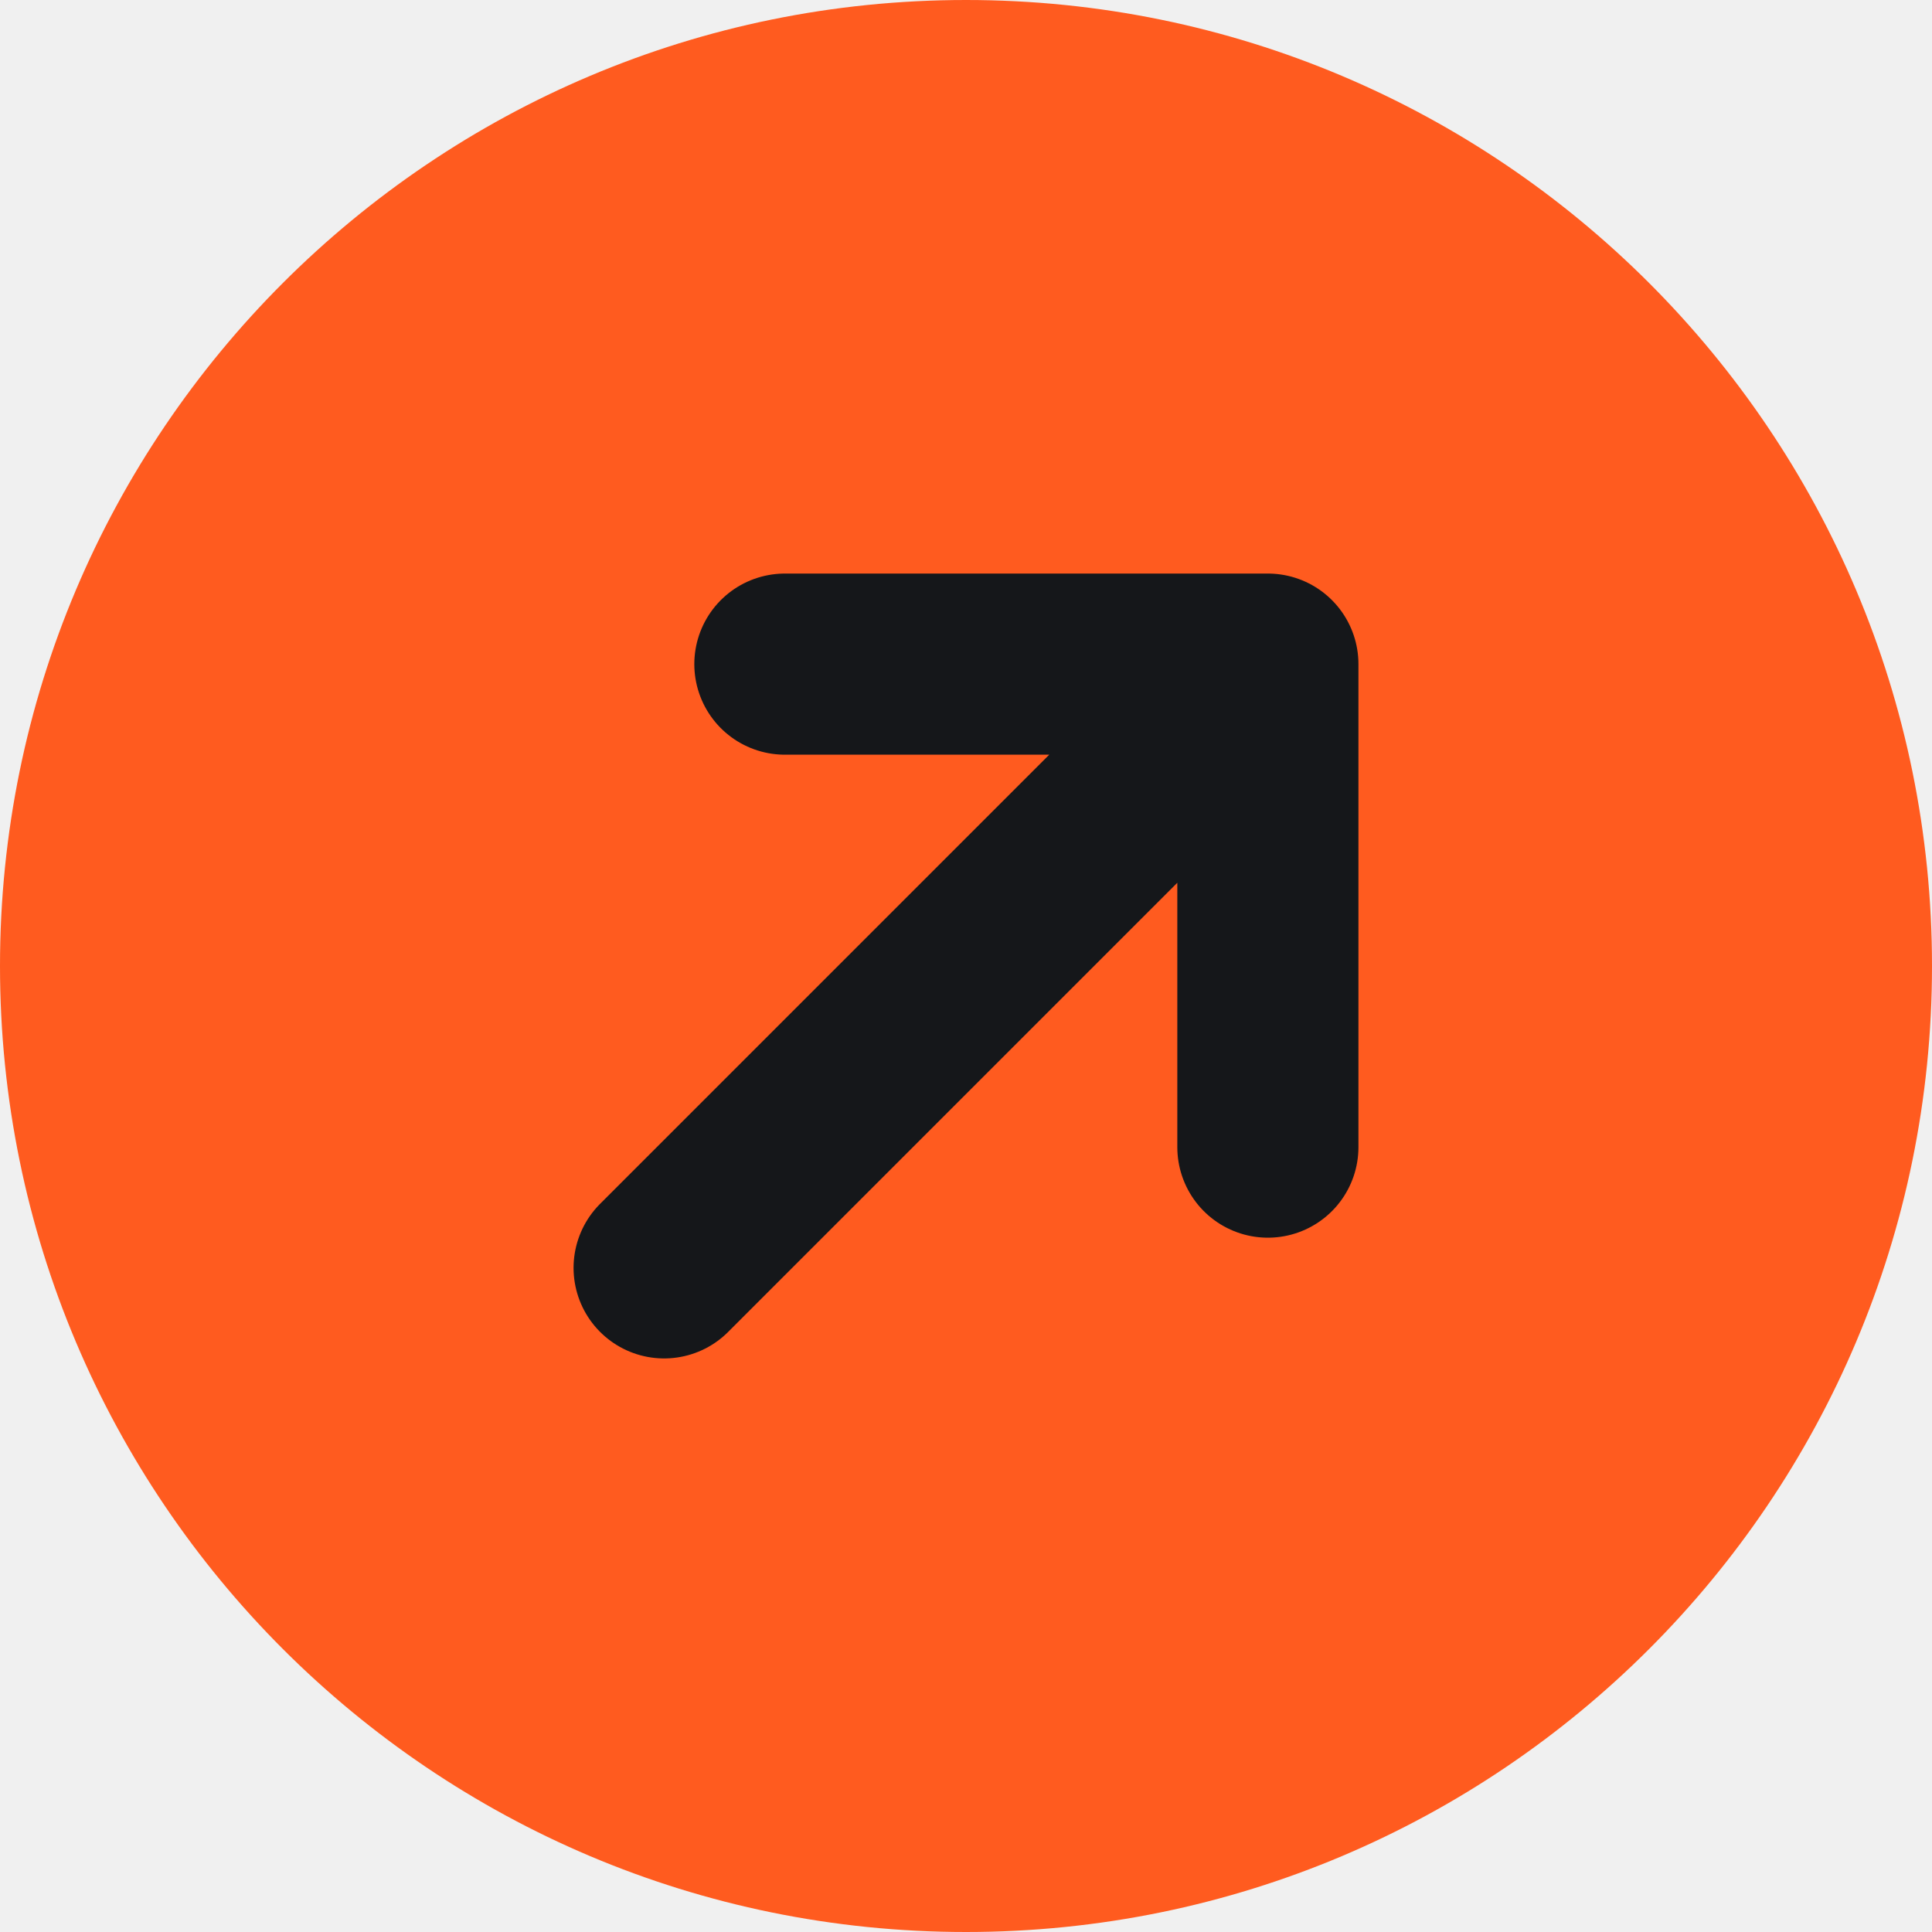
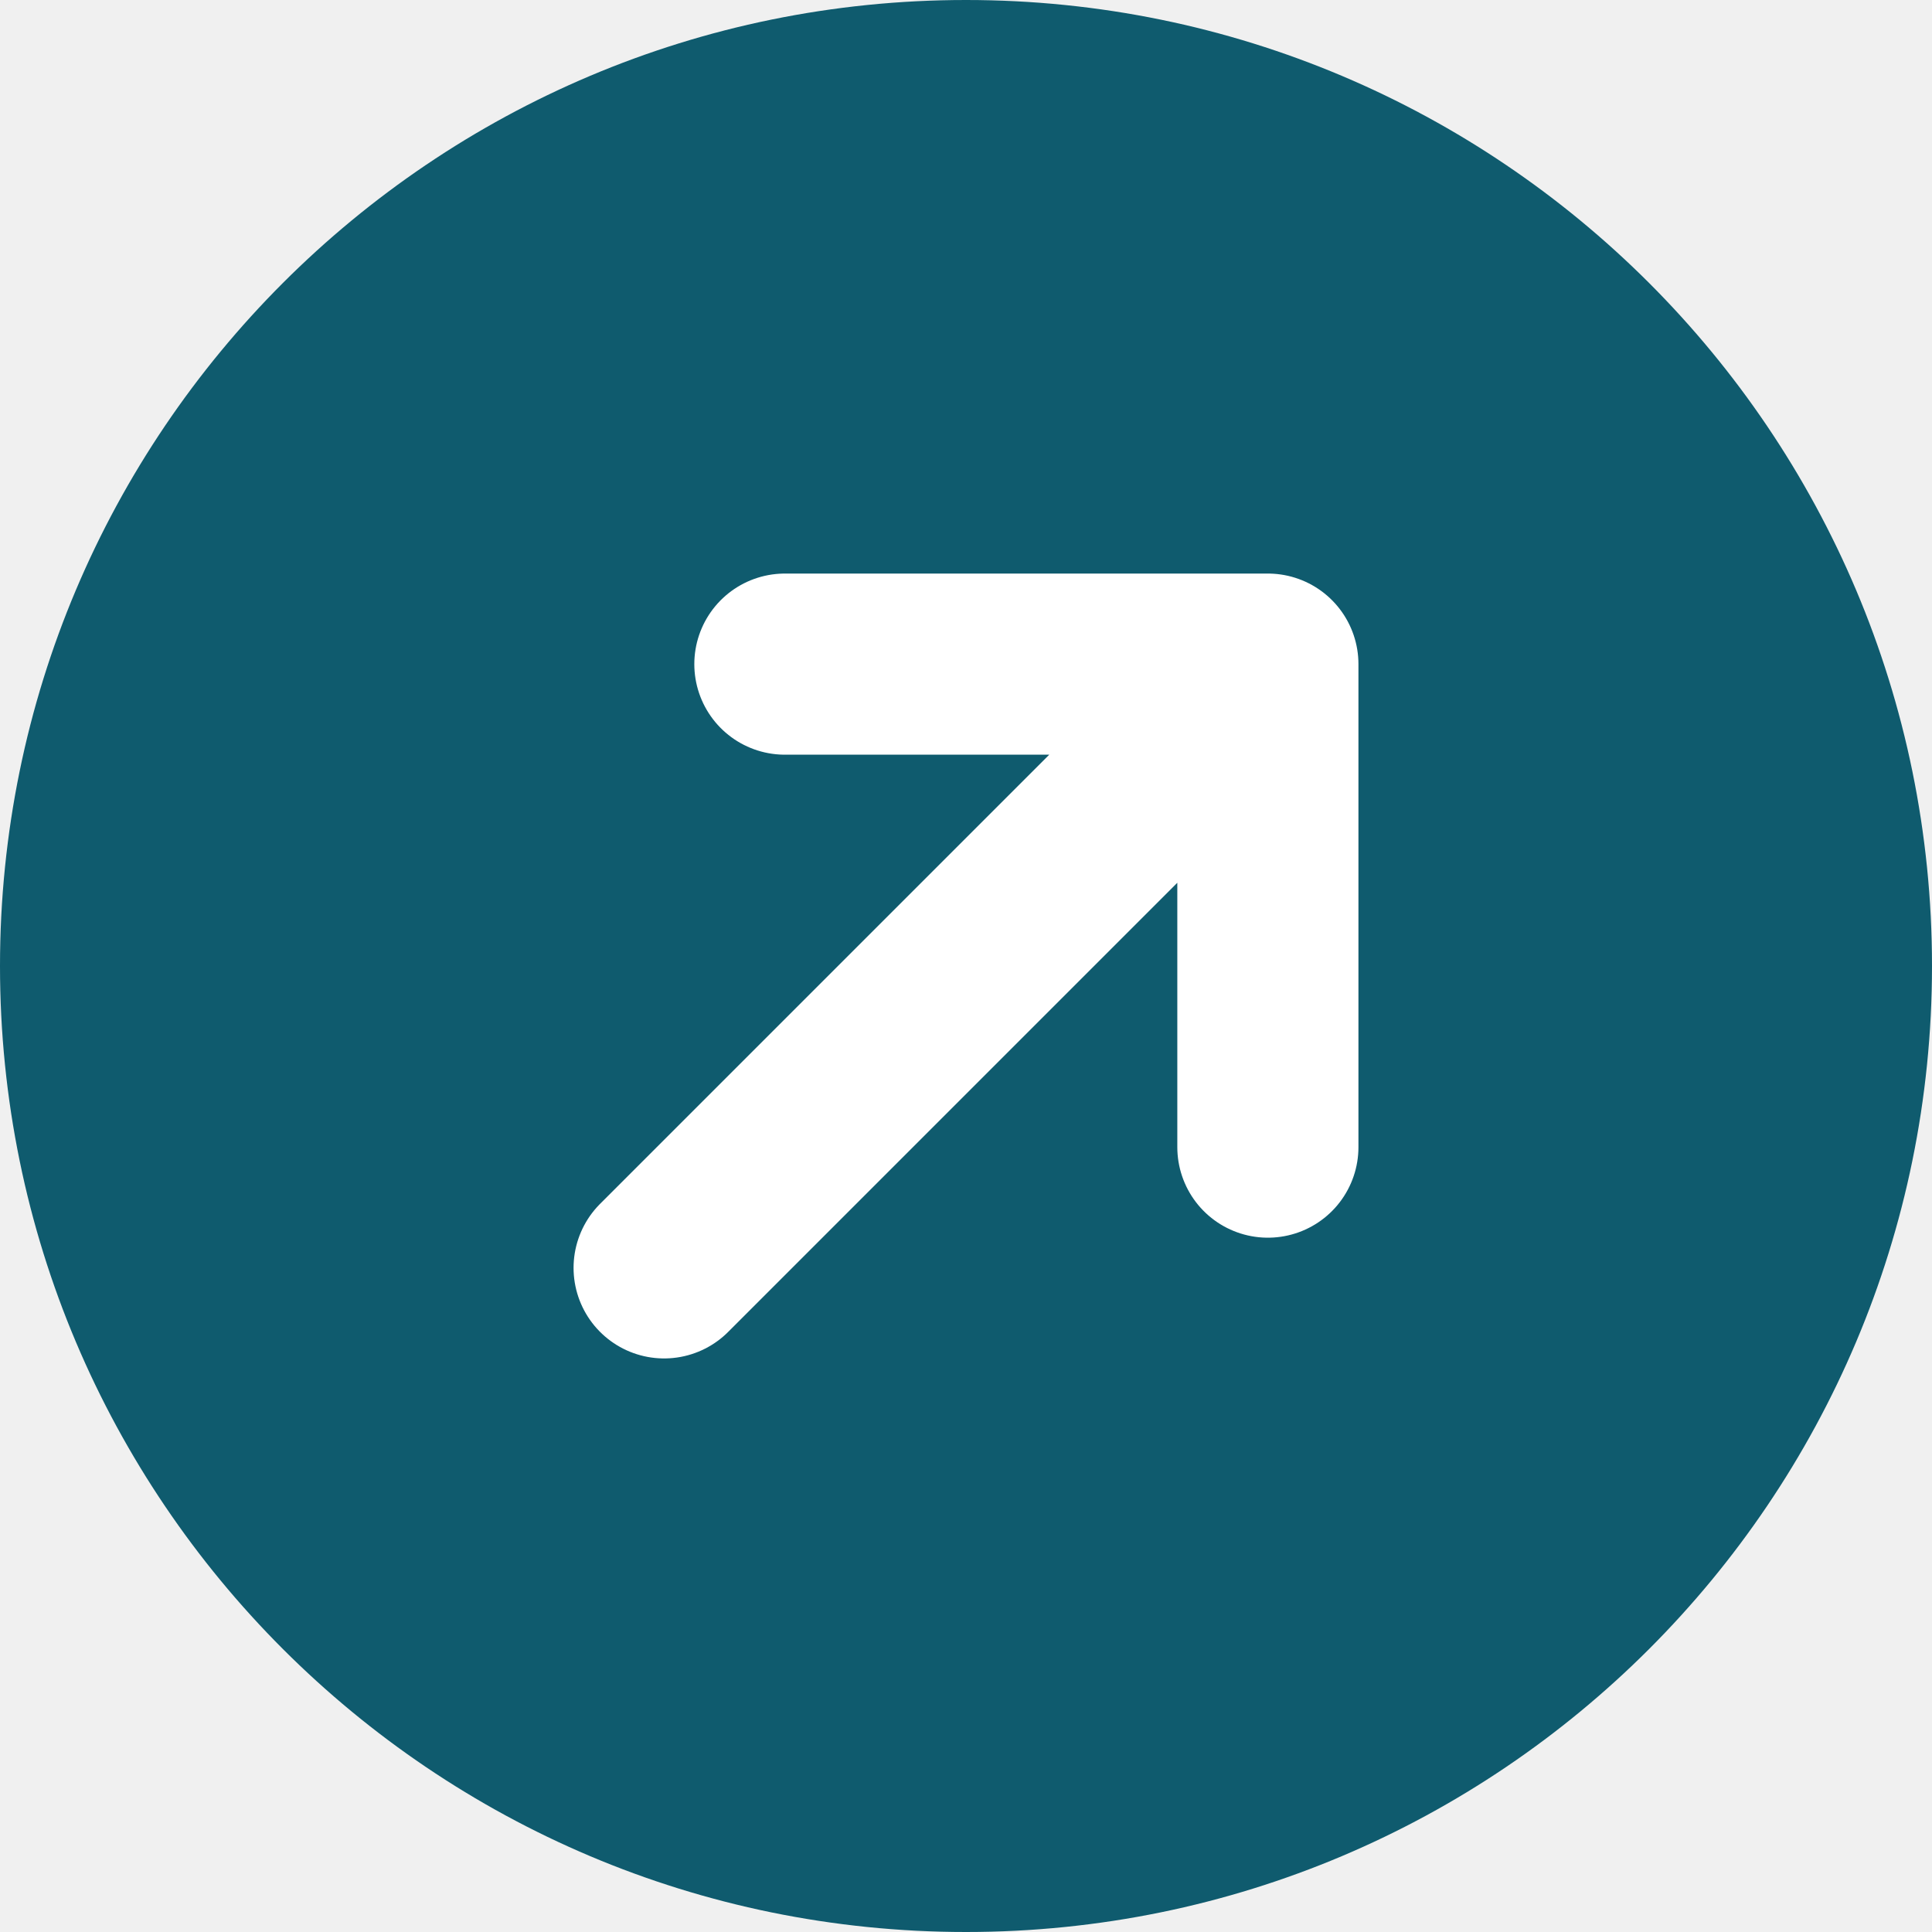
<svg xmlns="http://www.w3.org/2000/svg" viewBox="0 0 64 64">
-   <rect width="64" height="64" rx="32" fill="#ff5b1f" />
-   <path d="M22 42 42 22M26 22h16v16" fill="none" stroke="#15171a" stroke-width="6" stroke-linecap="round" stroke-linejoin="round" />
+   <rect width="64" height="64" rx="32" fill="#0F5B6E" />
+   <path d="M22 42 42 22M26 22h16v16" fill="none" stroke="#fff" stroke-width="6" stroke-linecap="round" stroke-linejoin="round" />
</svg>
